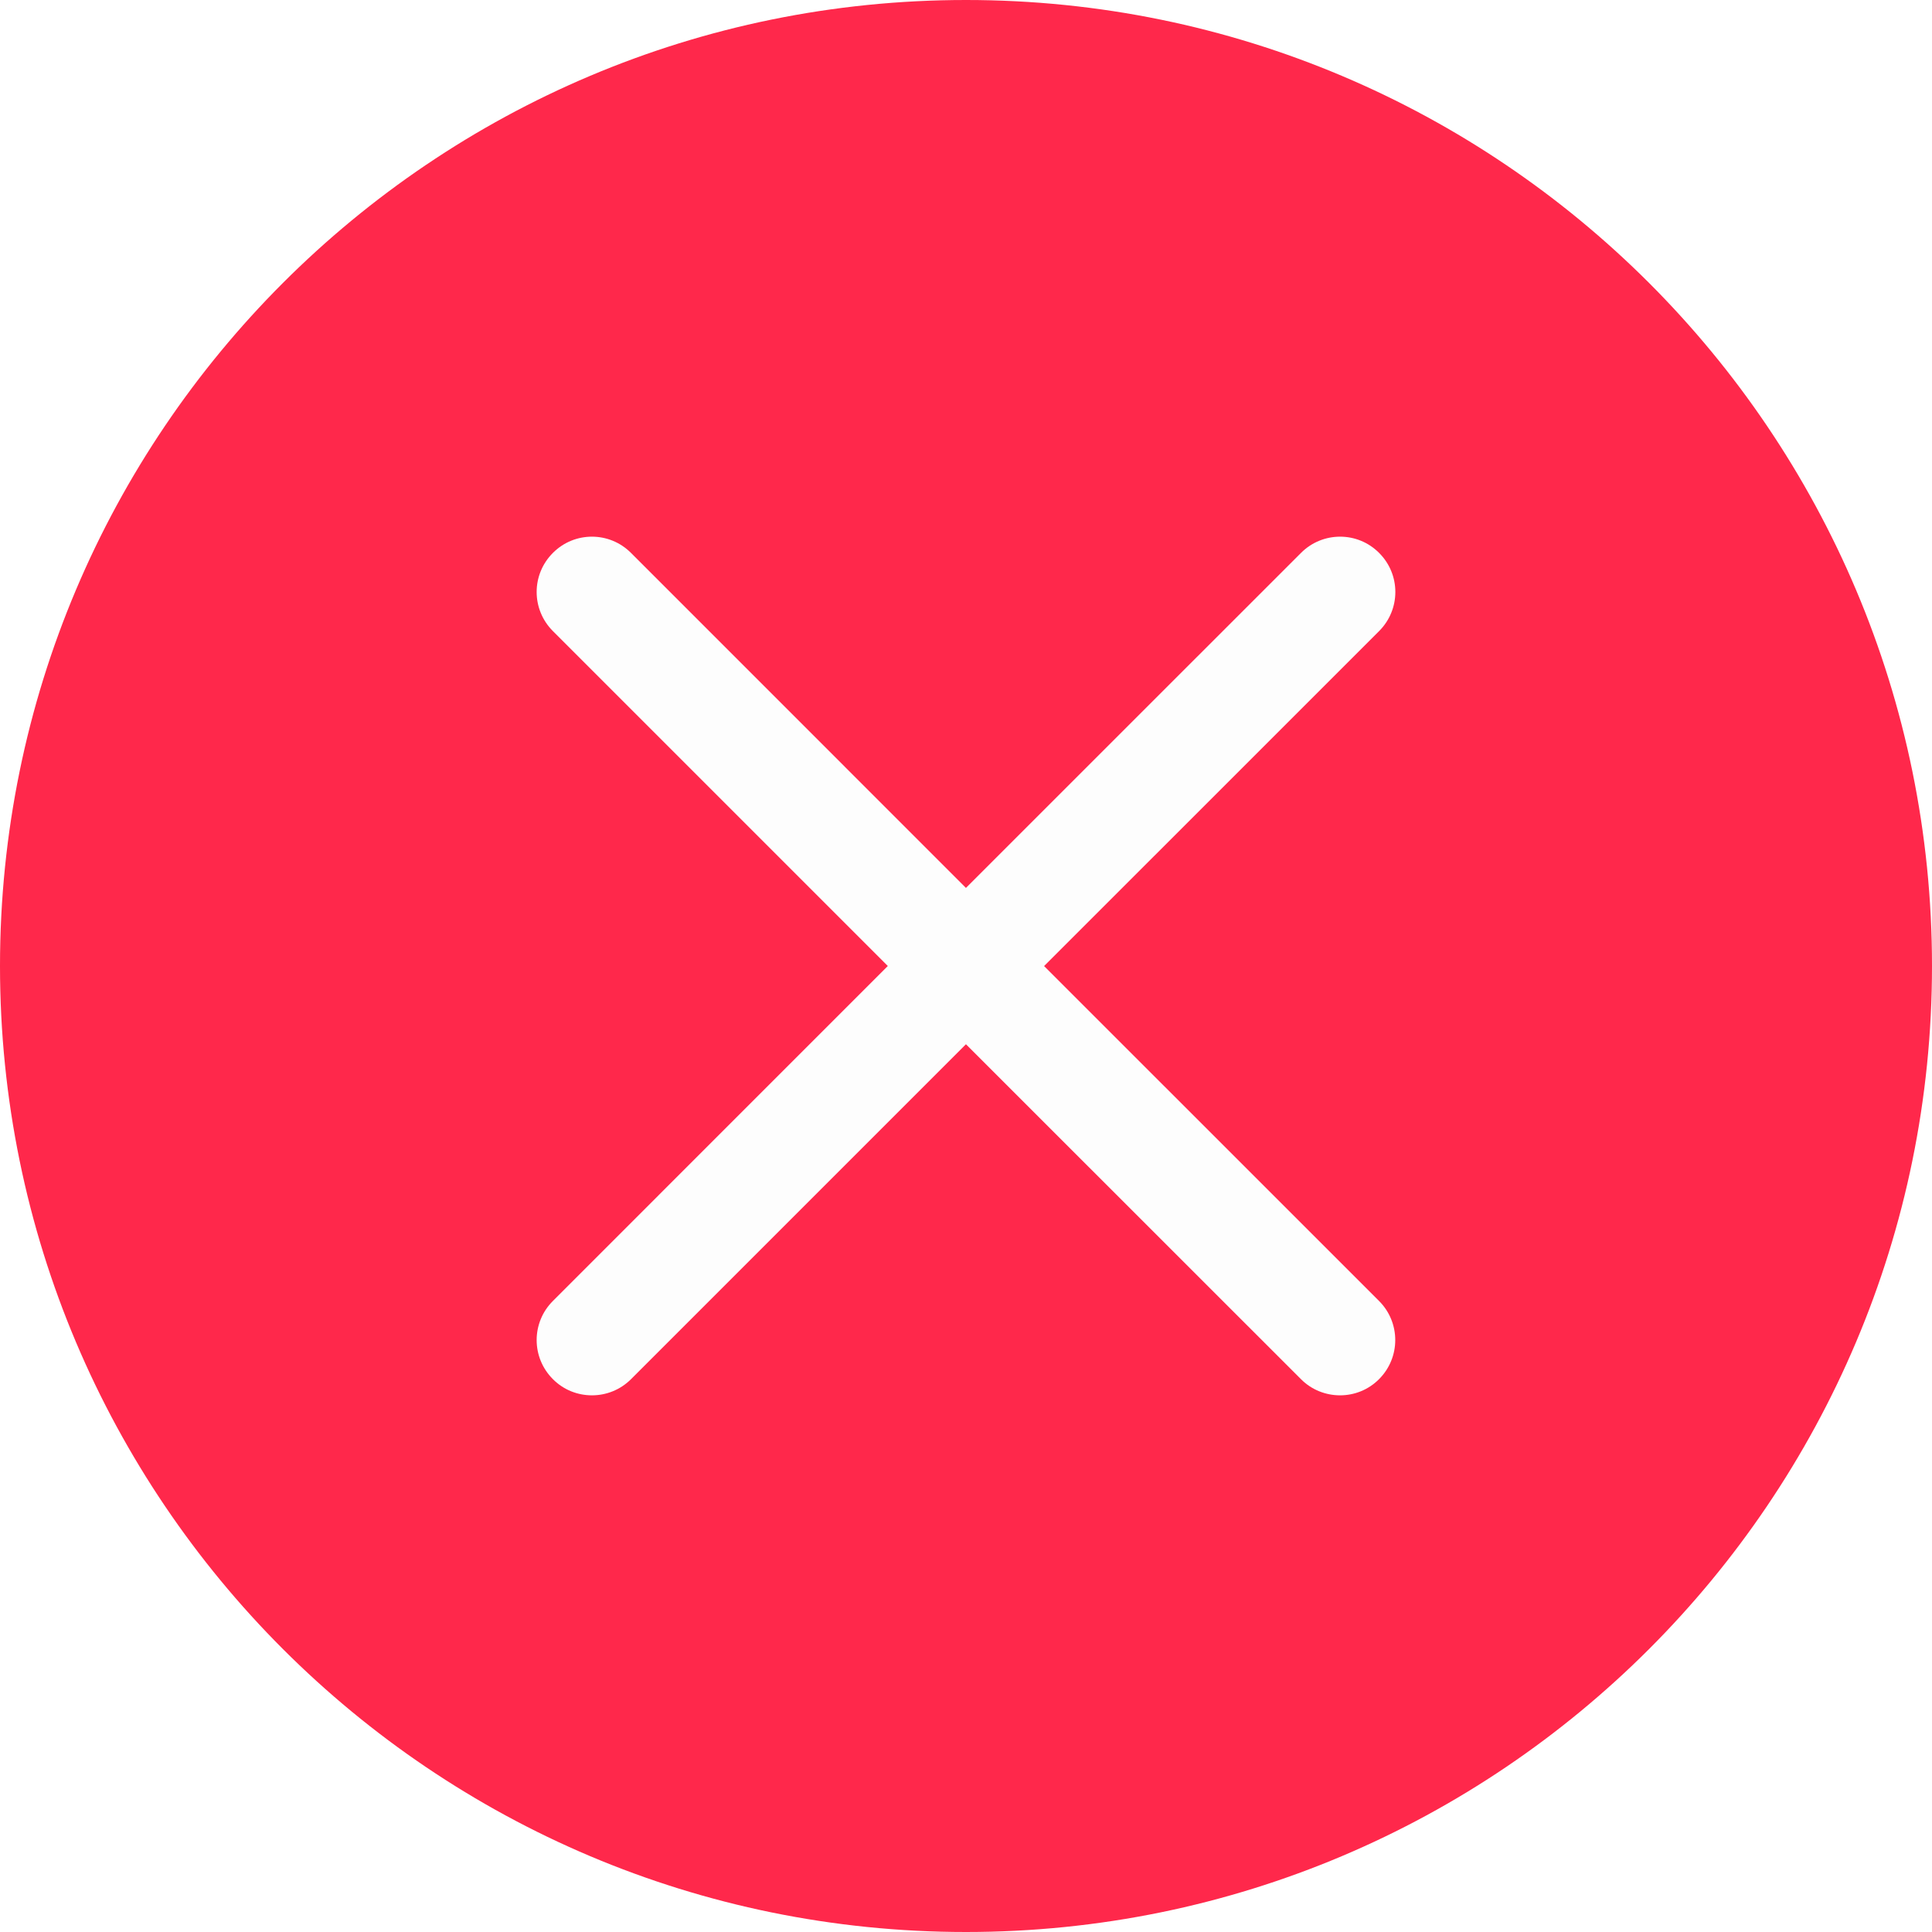
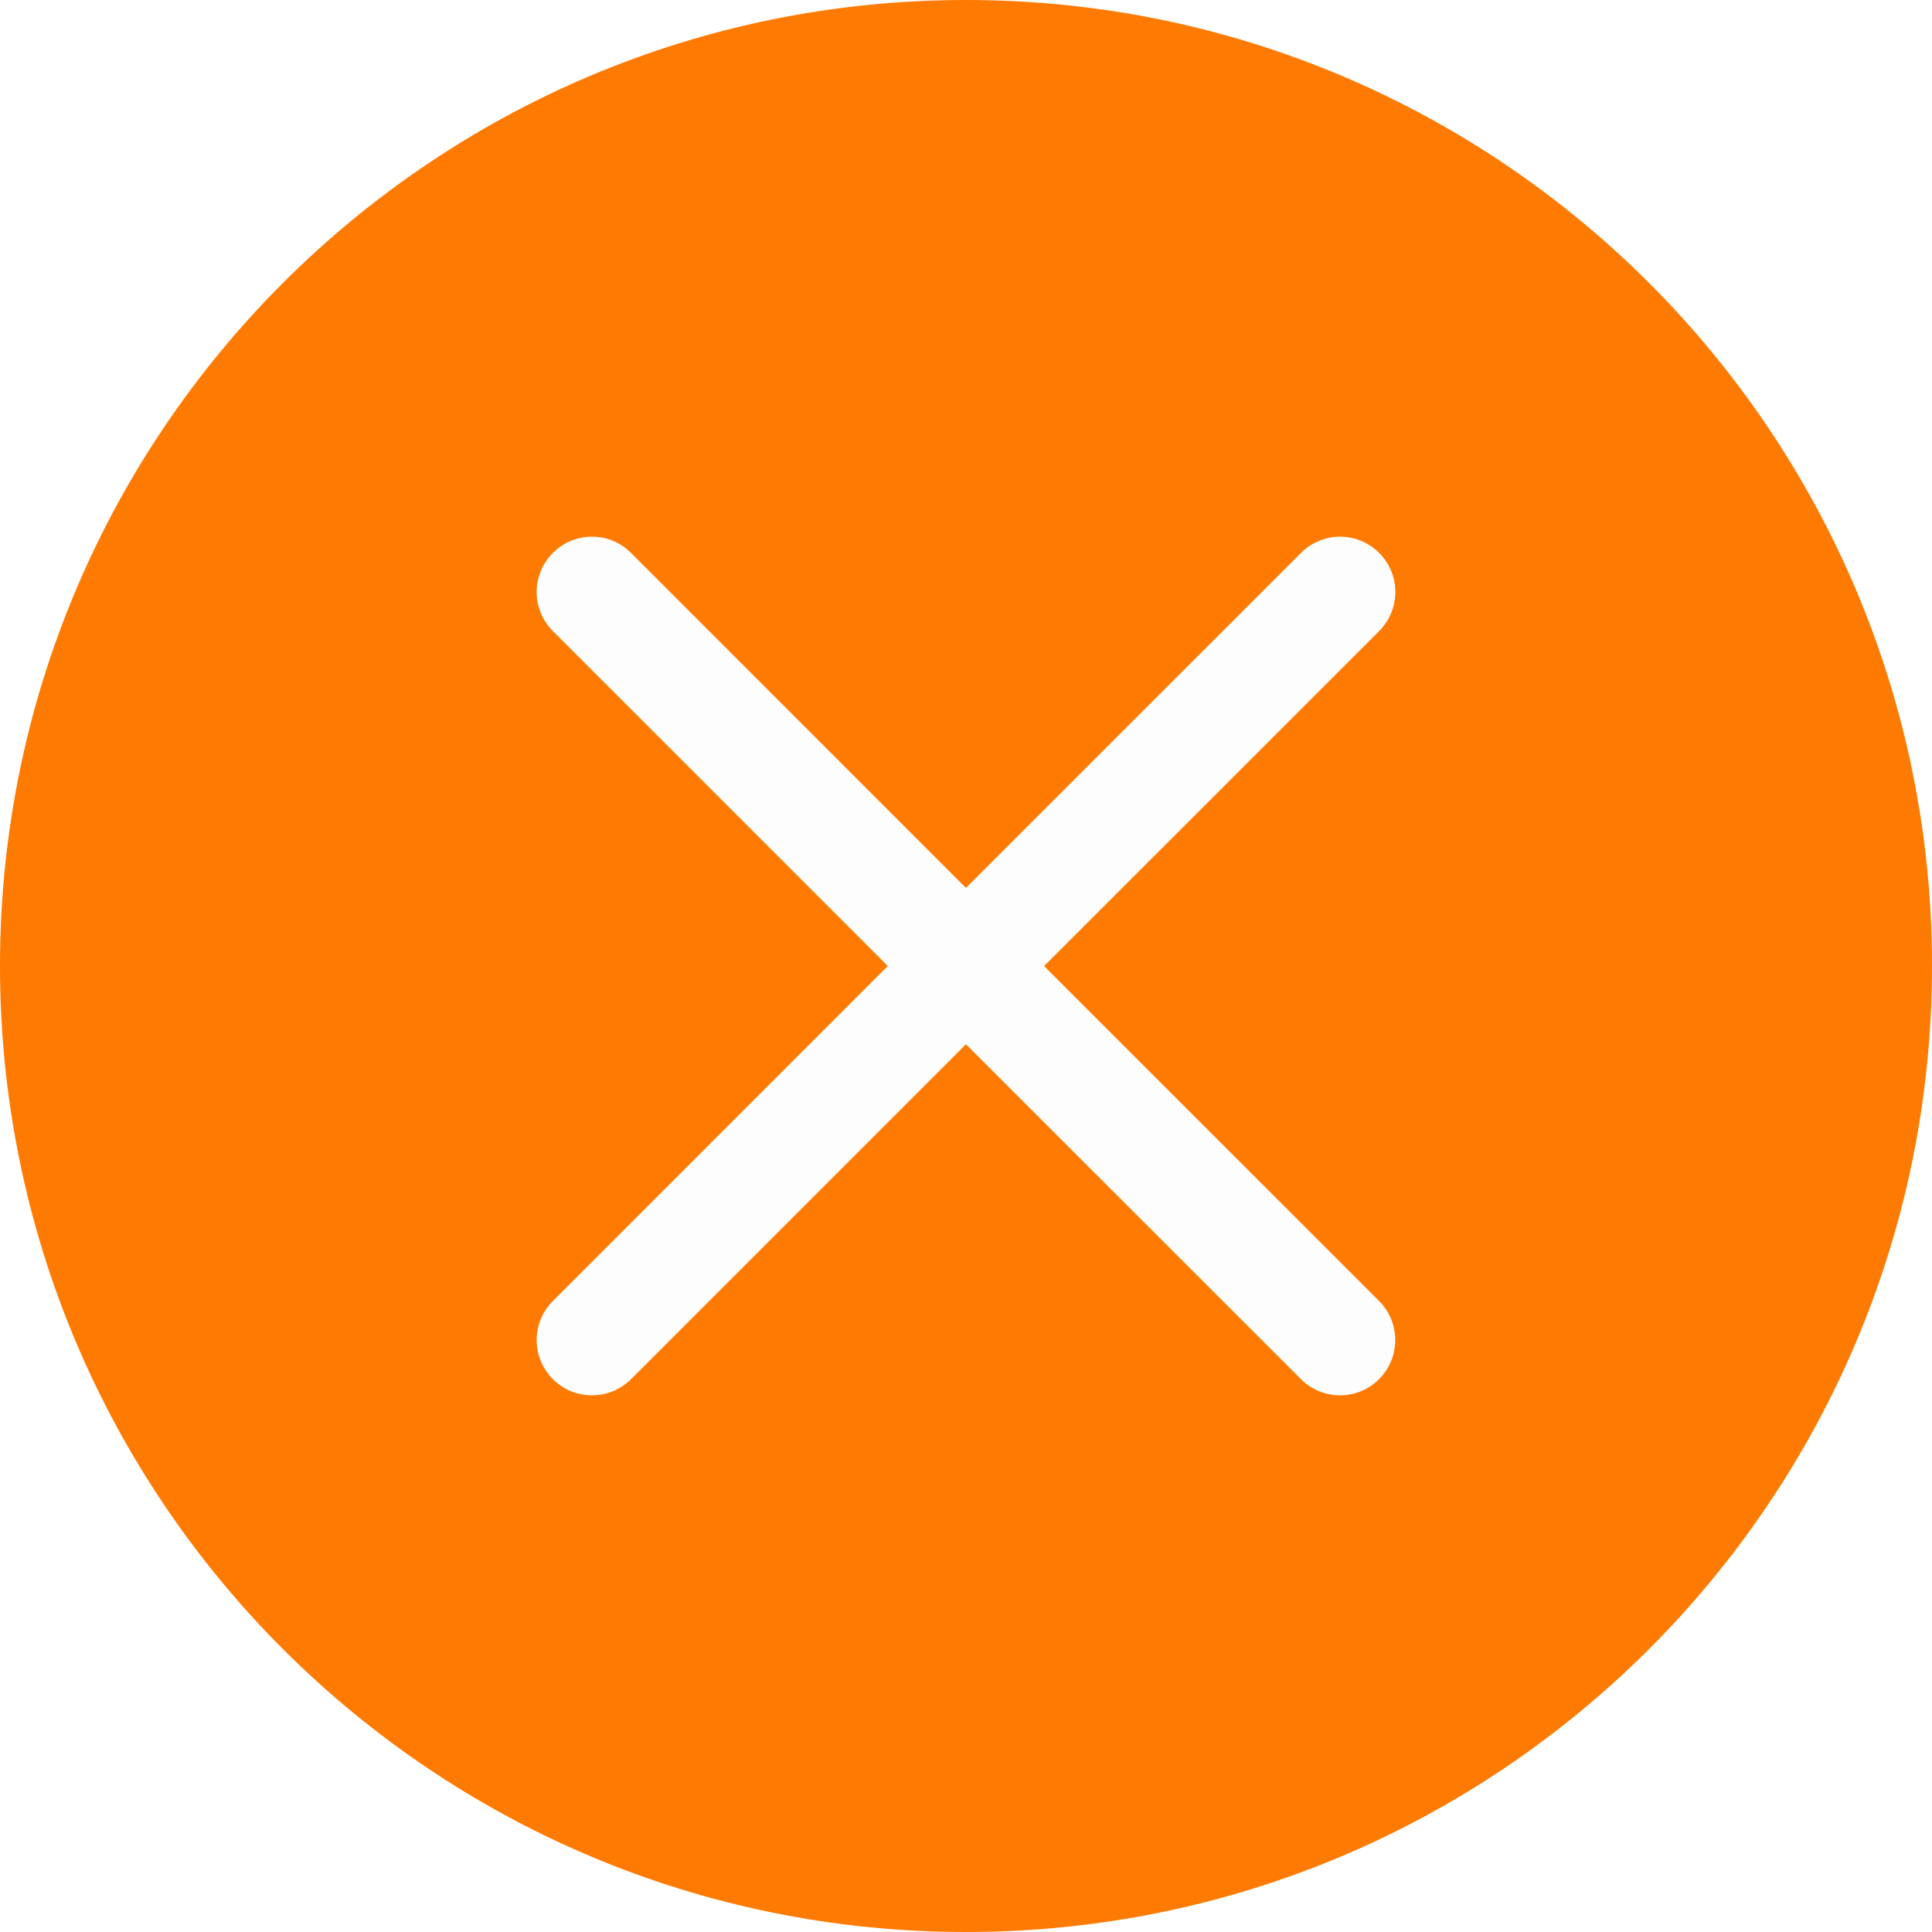
<svg xmlns="http://www.w3.org/2000/svg" width="36" height="36" viewBox="0 0 36 36" fill="none">
-   <ellipse cx="18" cy="18" rx="18" ry="18" fill="#FF284B" />
+   <ellipse cx="18" cy="18" rx="18" ry="18" fill="#FF7A00" />
  <path d="M19.455 18.001L25.698 11.759C26.101 11.355 26.101 10.706 25.698 10.303C25.297 9.899 24.645 9.899 24.242 10.303L17.999 16.545L11.758 10.303C11.355 9.899 10.704 9.899 10.302 10.303C9.899 10.706 9.899 11.355 10.302 11.759L16.543 18L10.302 24.242C9.899 24.645 9.899 25.295 10.302 25.698C10.502 25.9 10.765 26 11.03 26C11.294 26 11.557 25.9 11.759 25.698L17.999 19.458L24.241 25.698C24.441 25.9 24.706 26 24.97 26C25.233 26 25.497 25.9 25.697 25.698C26.099 25.295 26.099 24.645 25.697 24.242L19.455 18.001Z" fill="#FDFDFD" />
</svg>
